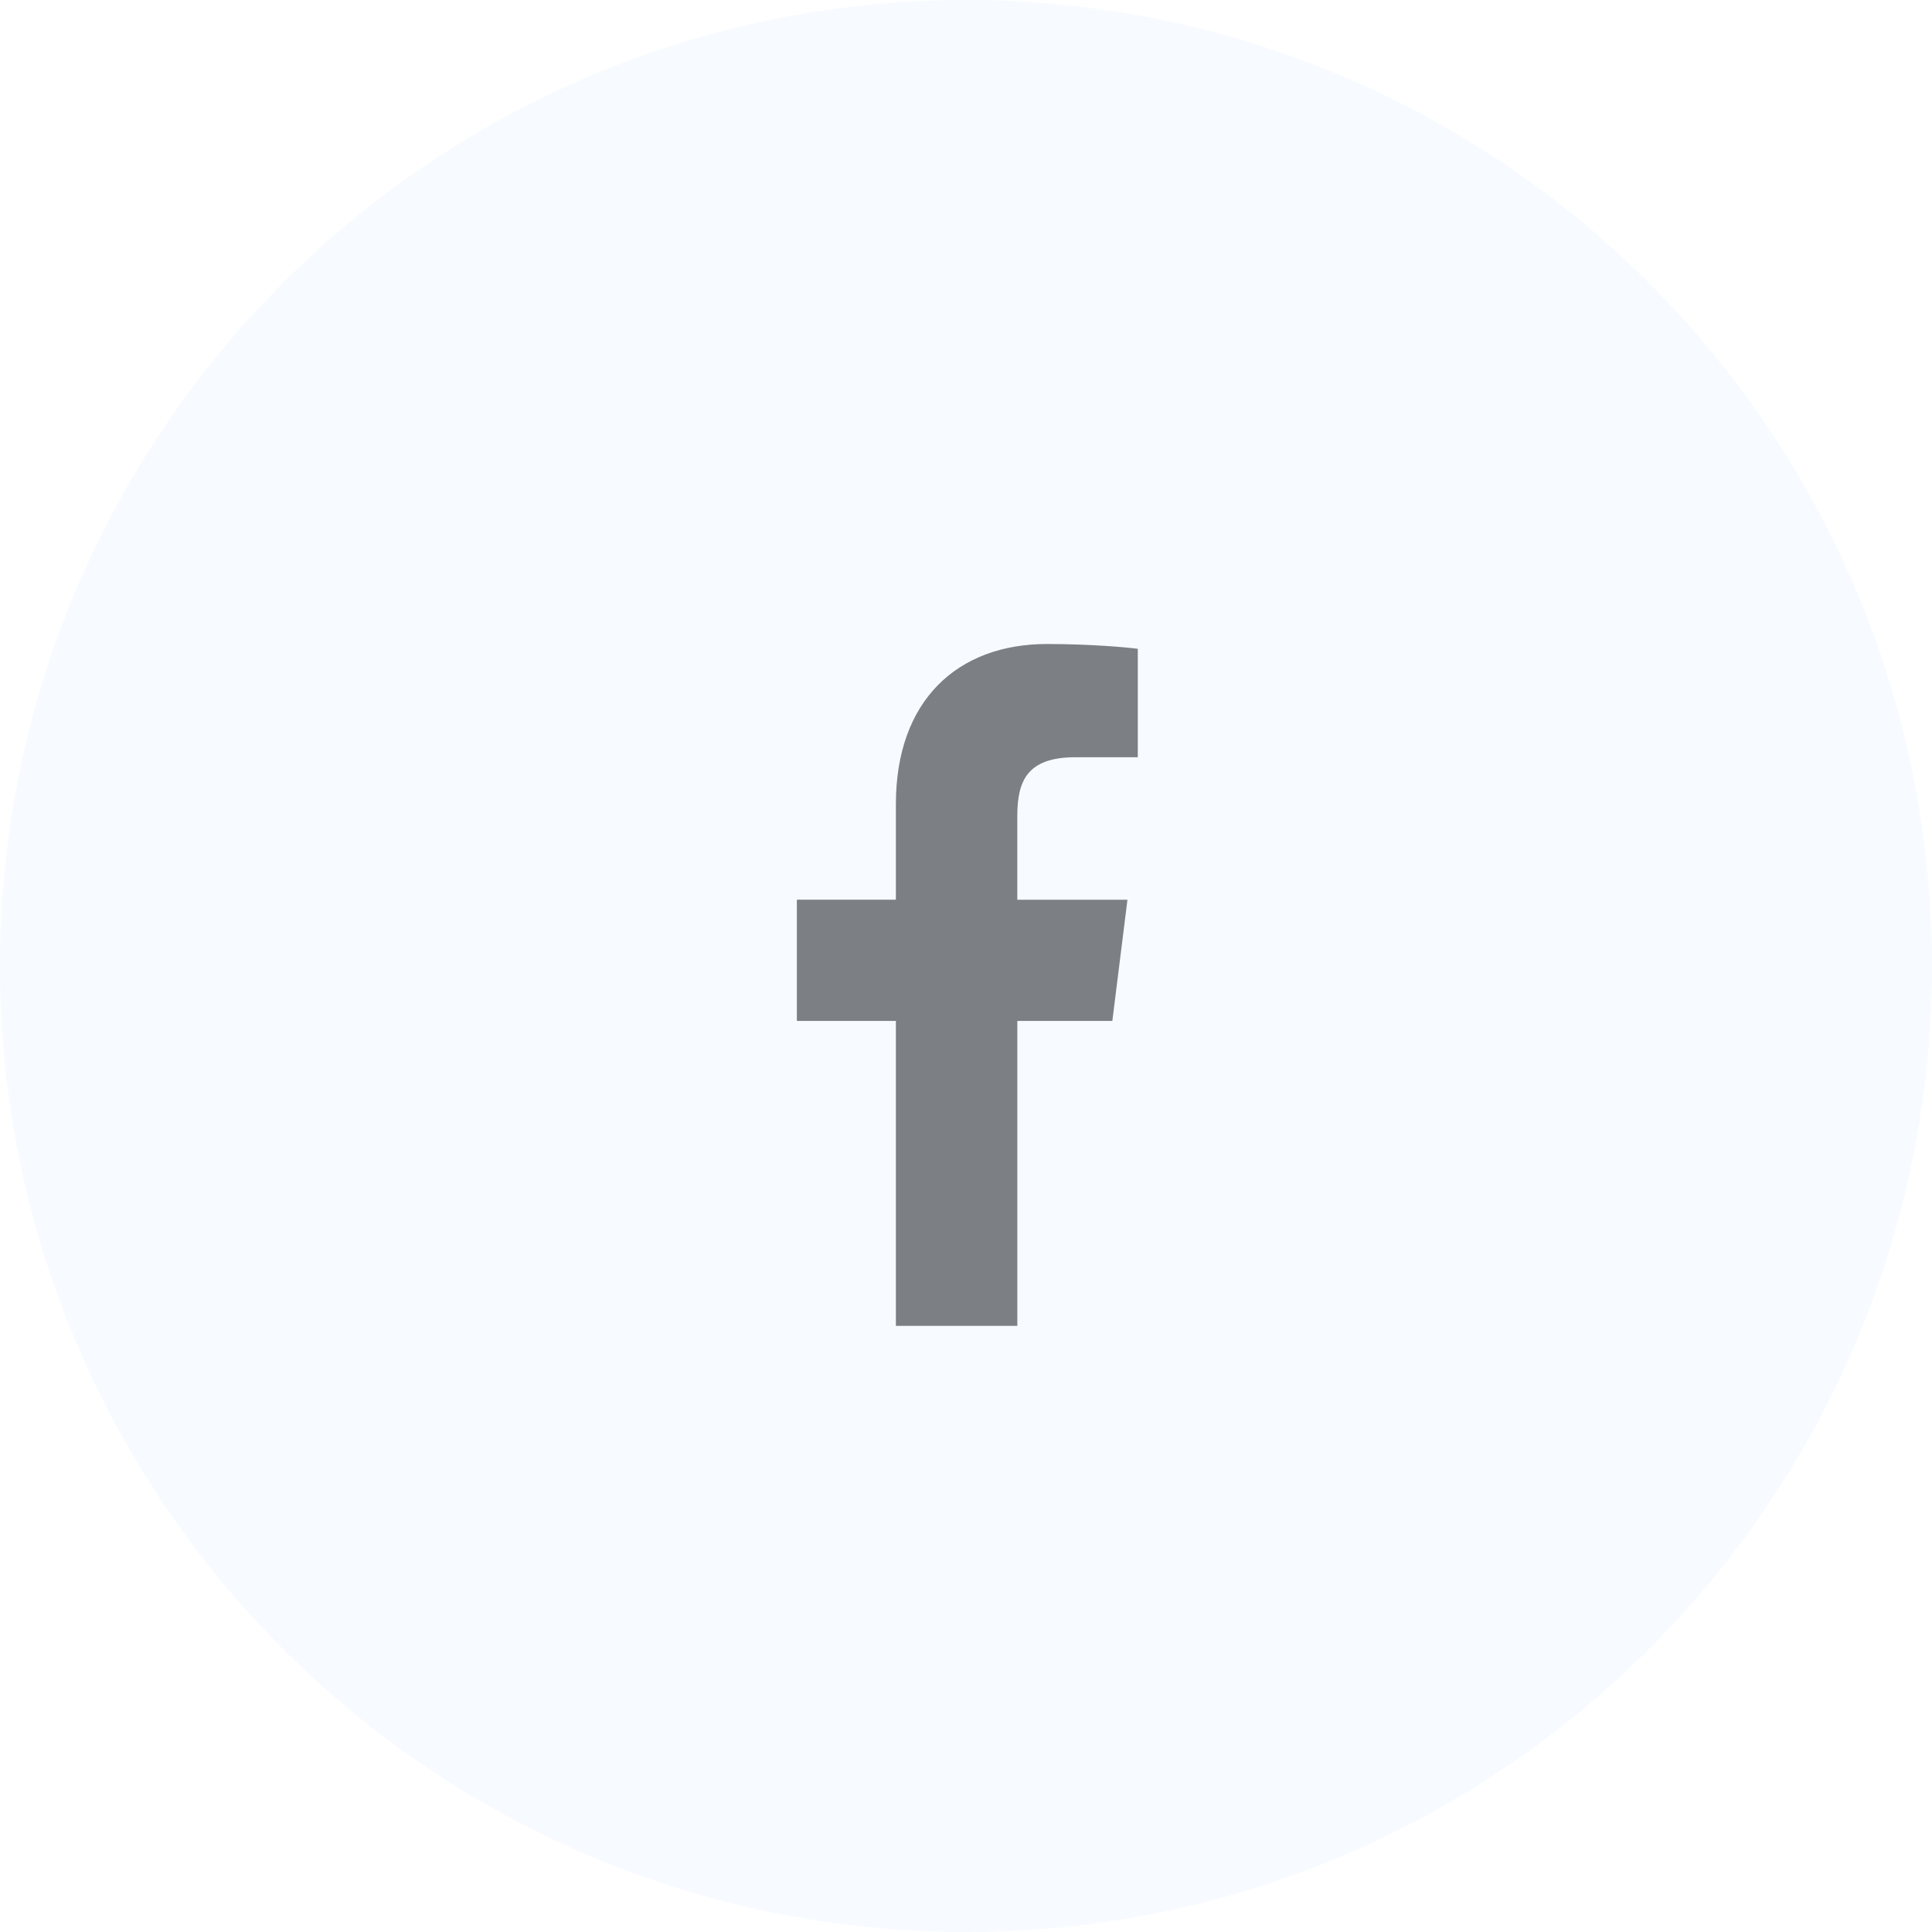
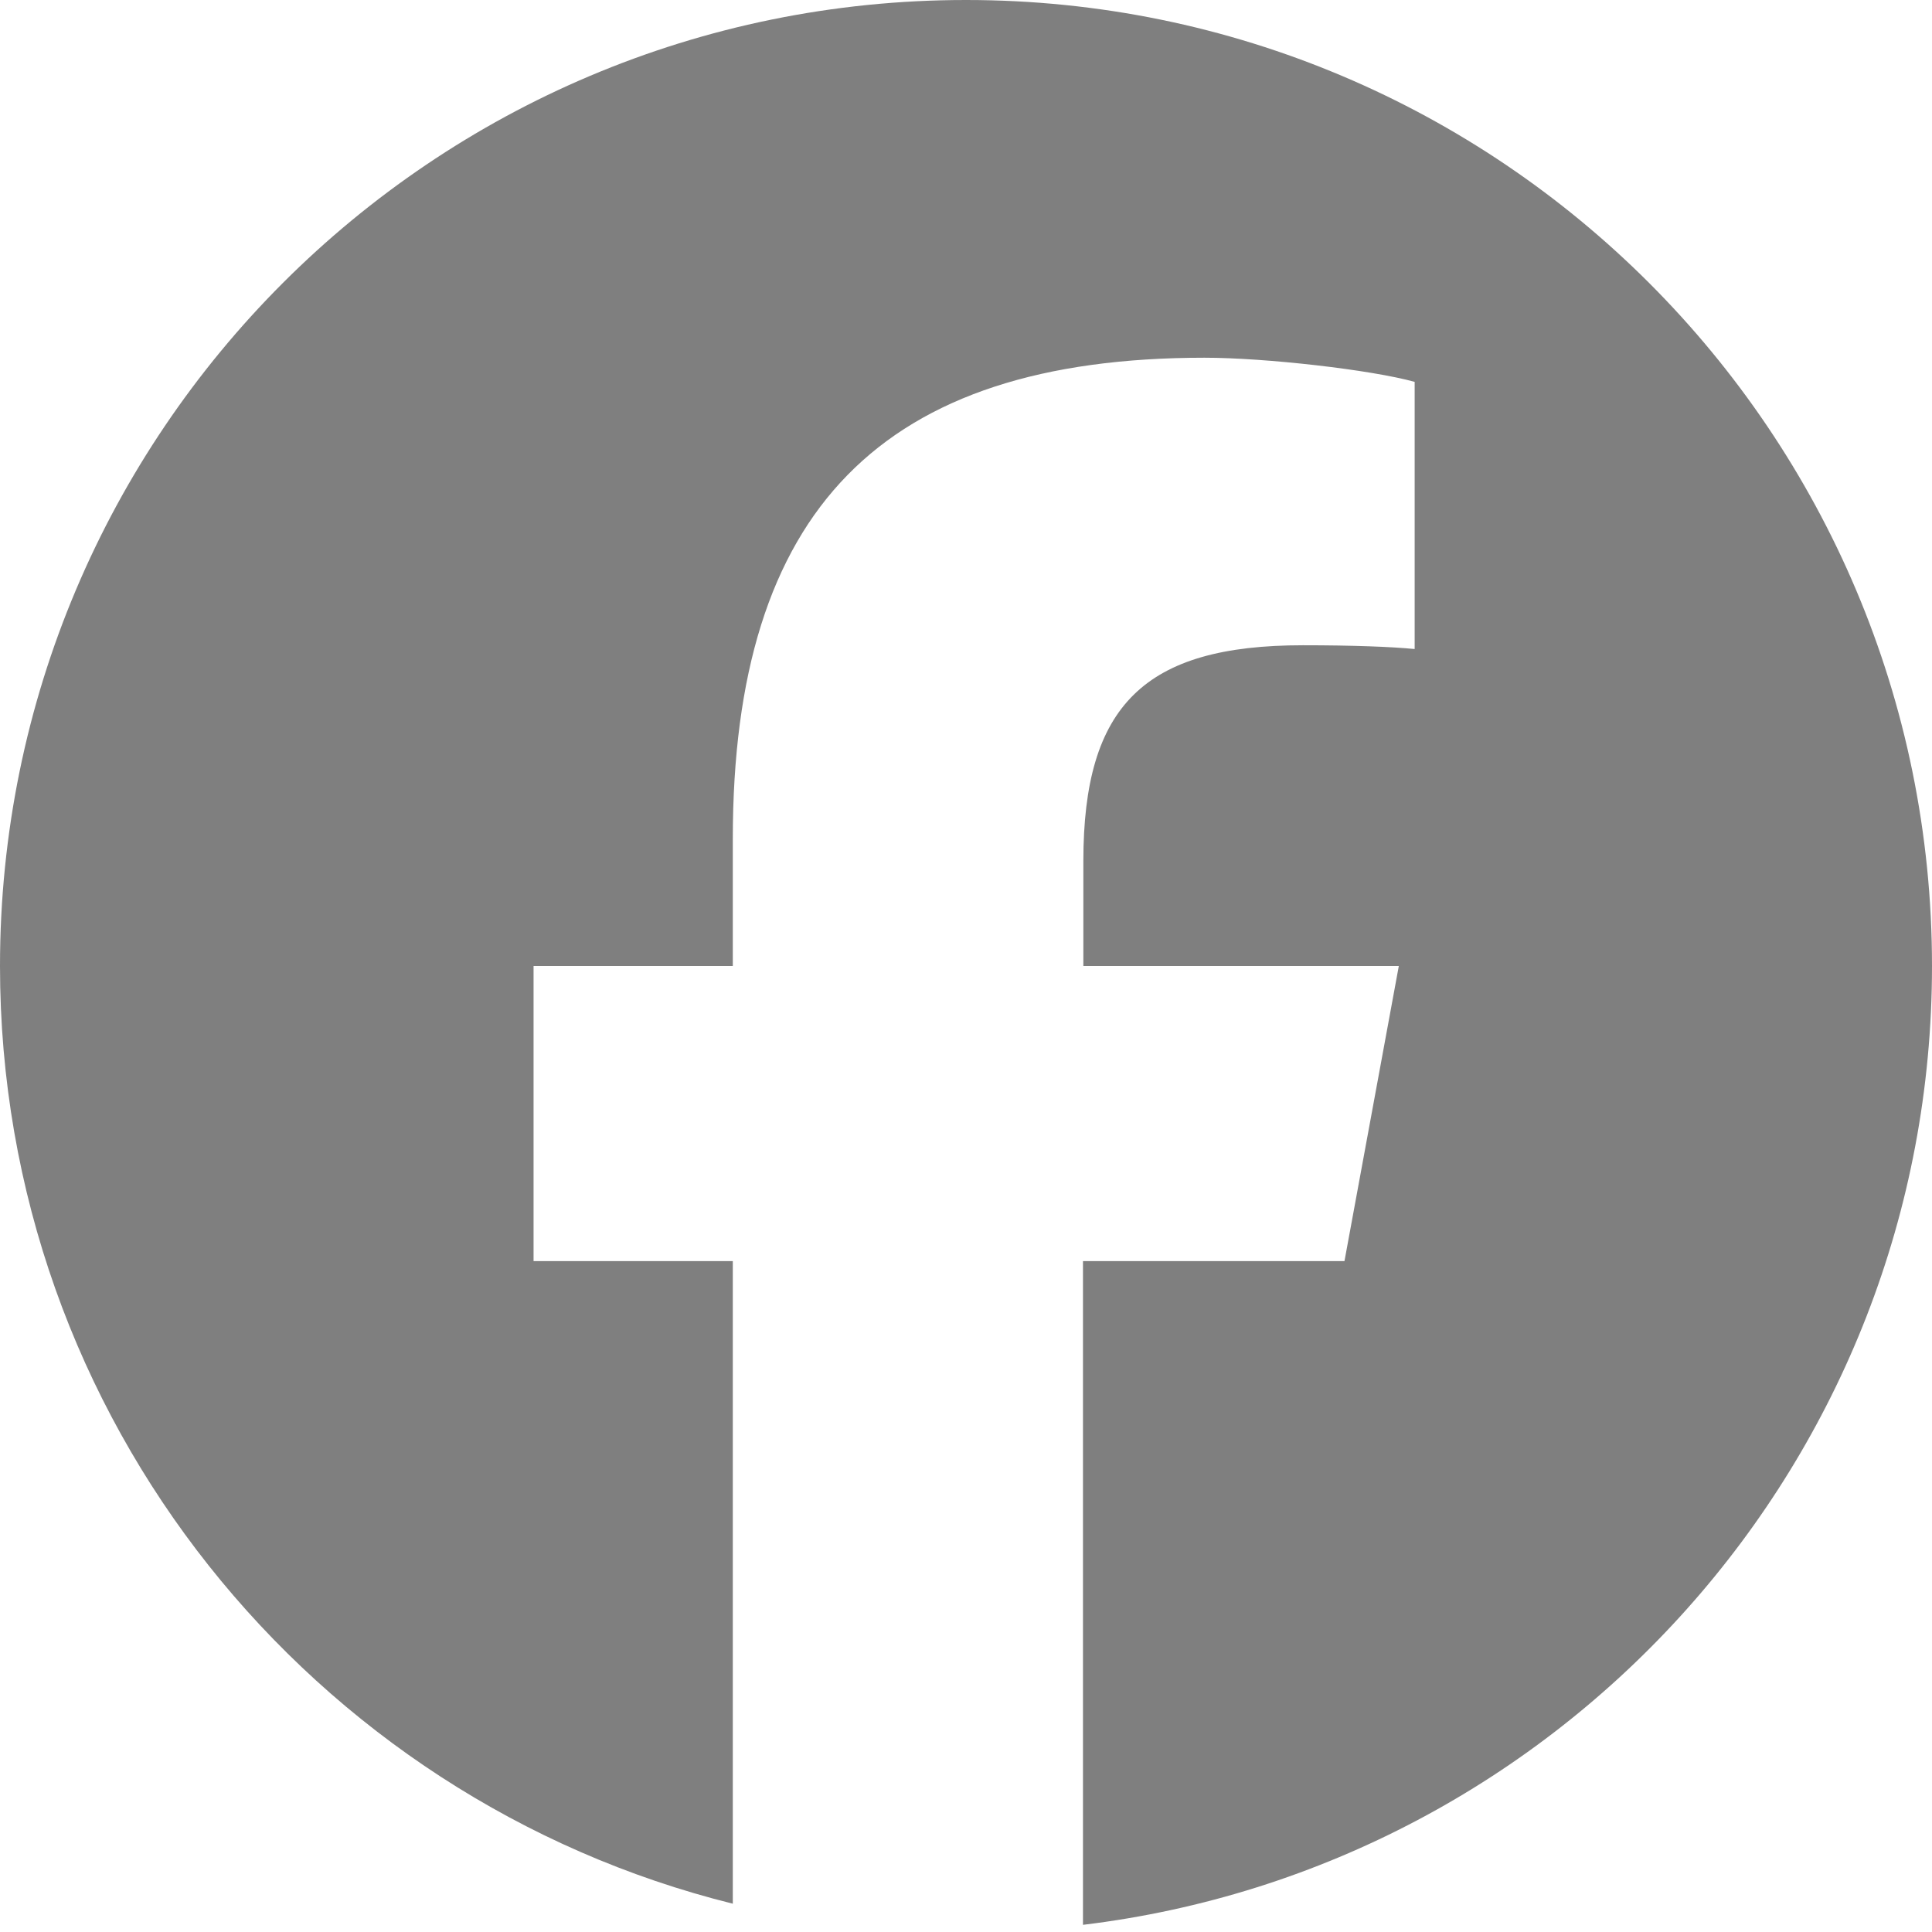
- <svg xmlns="http://www.w3.org/2000/svg" width="51" height="51" viewBox="0 0 51 51" fill="none">
-   <circle cx="25.5" cy="25.5" r="25.5" fill="#F7FBFF" />
-   <g style="mix-blend-mode:luminosity">
-     <path d="M28.392 19.989H30.035V17.127C29.752 17.088 28.777 17 27.641 17C25.272 17 23.649 18.49 23.649 21.229V23.75H21.035V26.95H23.649V35H26.855V26.95H29.363L29.762 23.751H26.854V21.547C26.855 20.622 27.104 19.989 28.392 19.989Z" fill="#7F7F7F" />
-   </g>
+ <svg xmlns="http://www.w3.org/2000/svg" viewBox="0 0 512 512">
+   <path fill="#7f7f7f" d="M512 256C512 114.6 397.4 0 256 0S0 114.6 0 256C0 376 82.7 476.8 194.2 504.5V334.2H141.4V256h52.8V222.3c0-87.1 39.4-127.5 125-127.5c16.2 0 44.2 3.2 55.7 6.4V172c-6-.6-16.5-1-29.6-1c-42 0-58.2 15.9-58.2 57.2V256h83.6l-14.4 78.2H287V510.1C413.8 494.8 512 386.9 512 256h0z" />
</svg>
